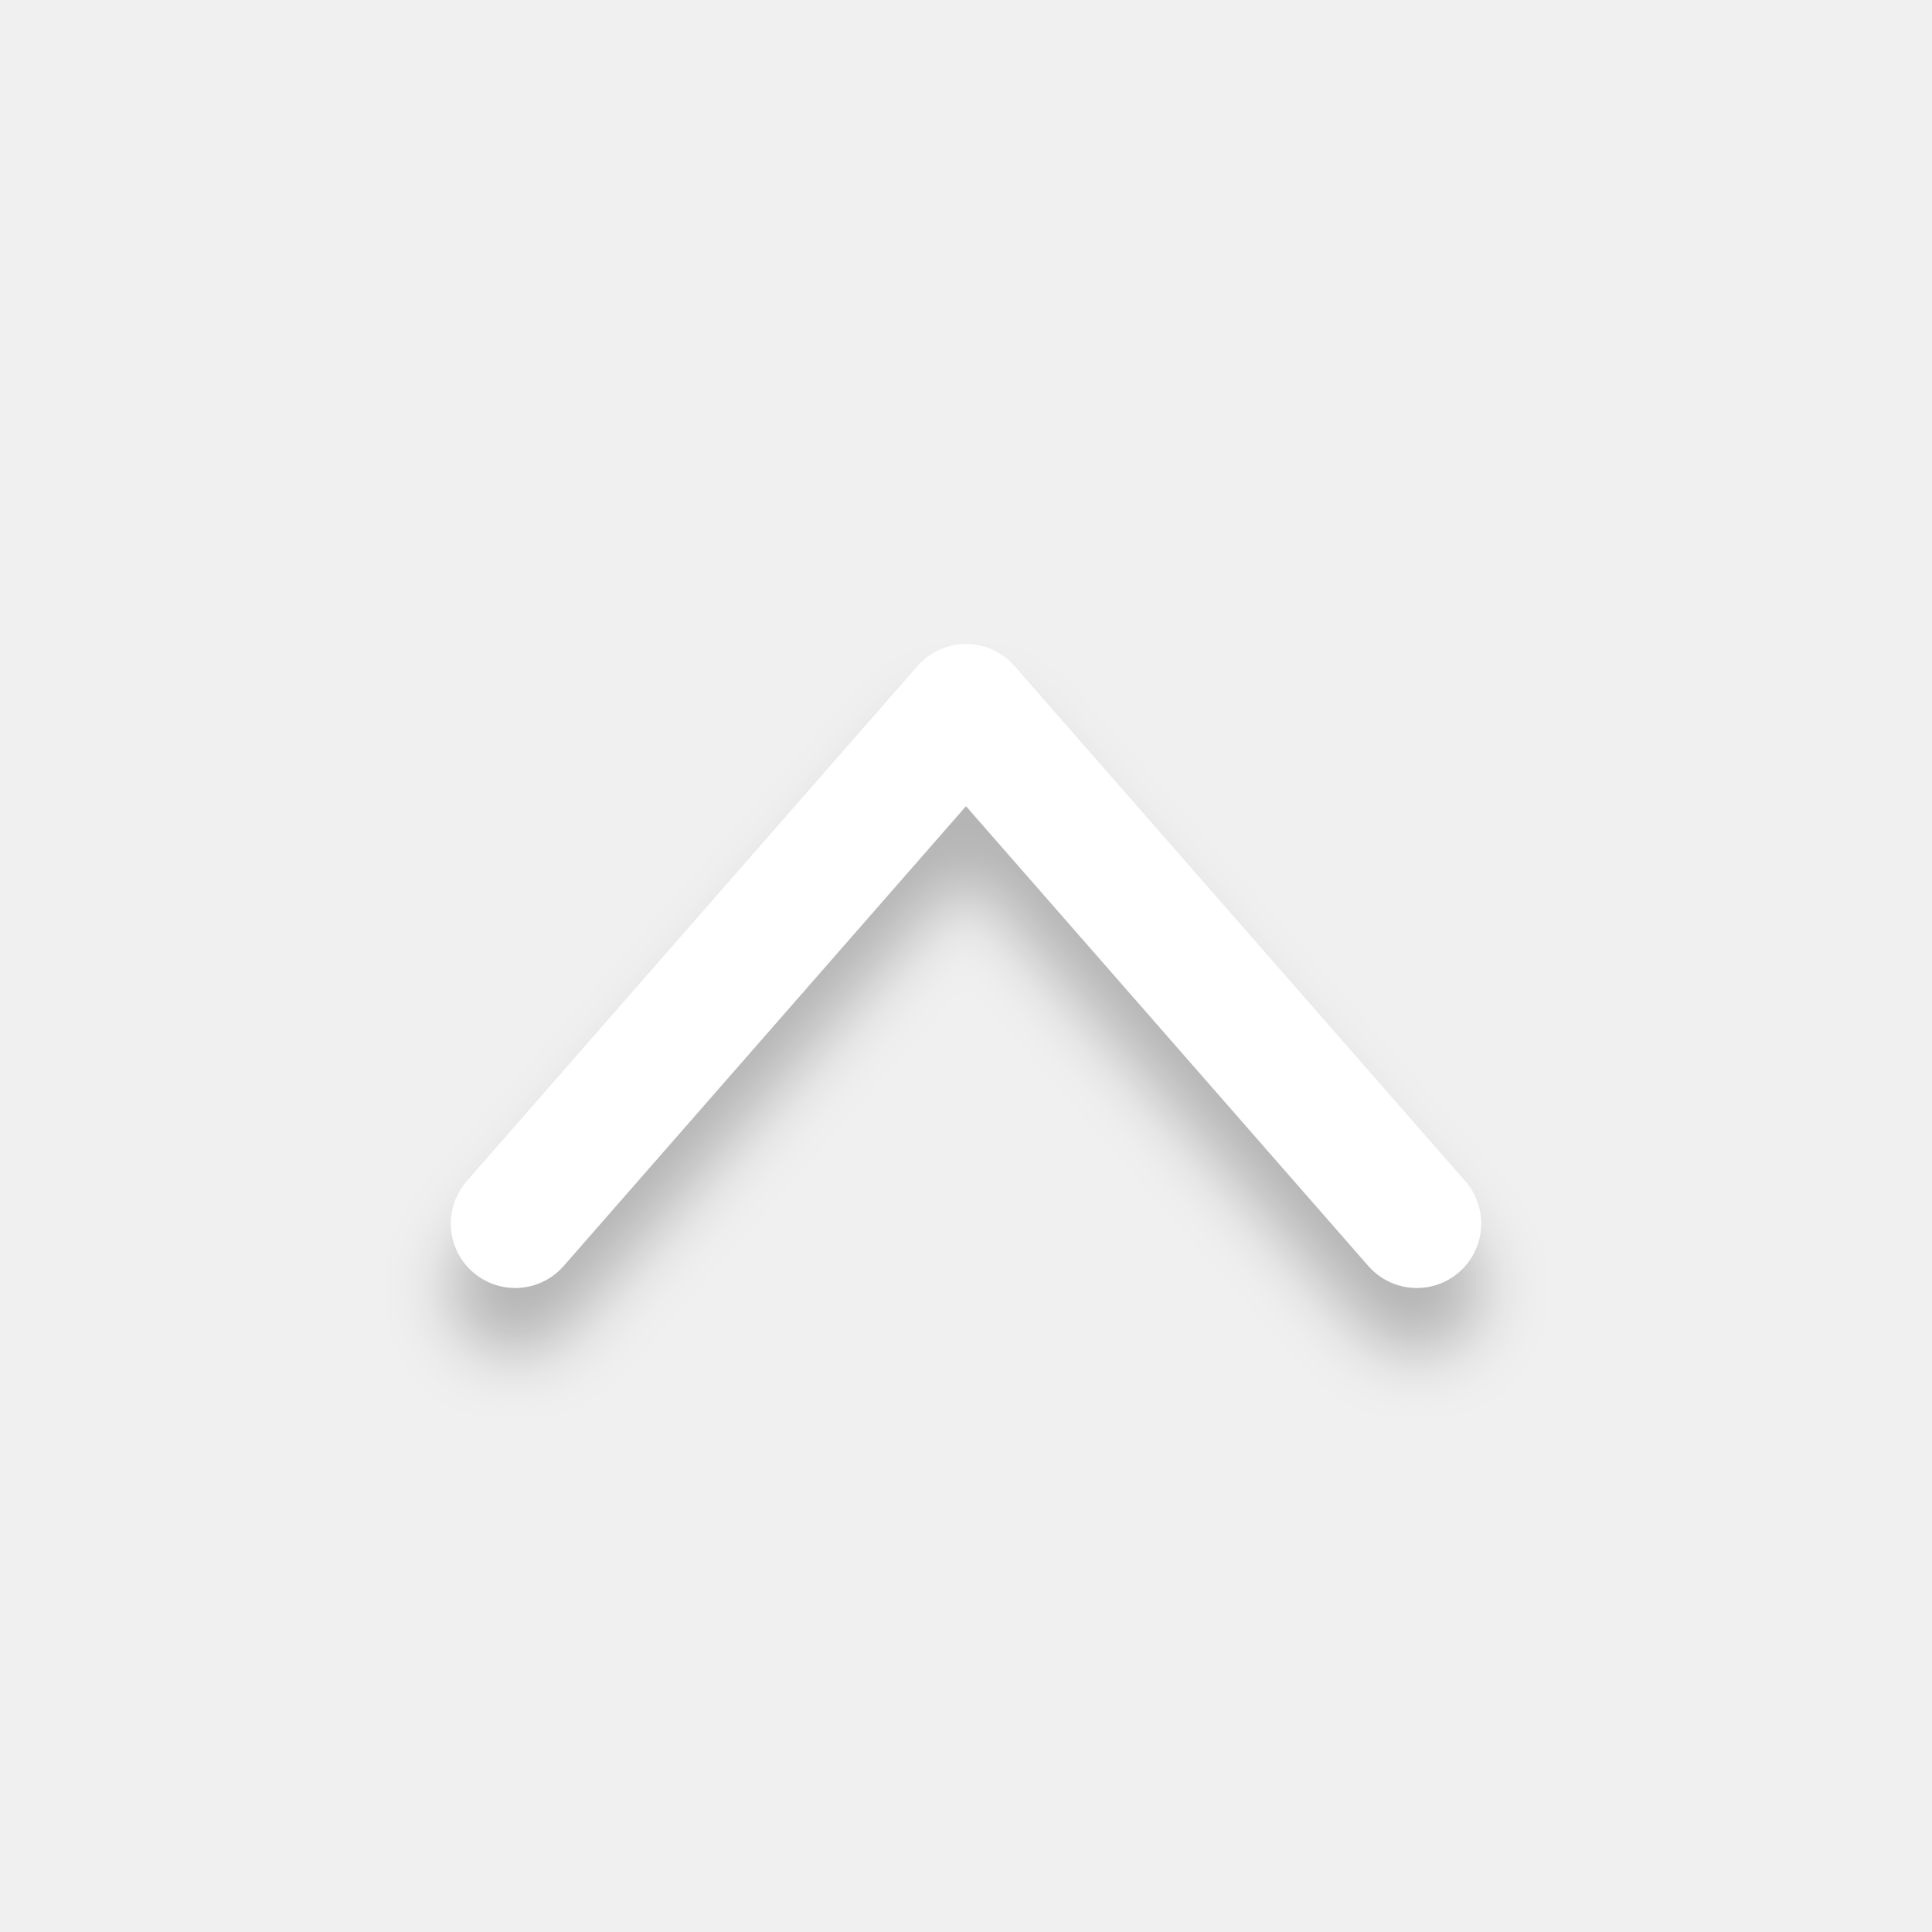
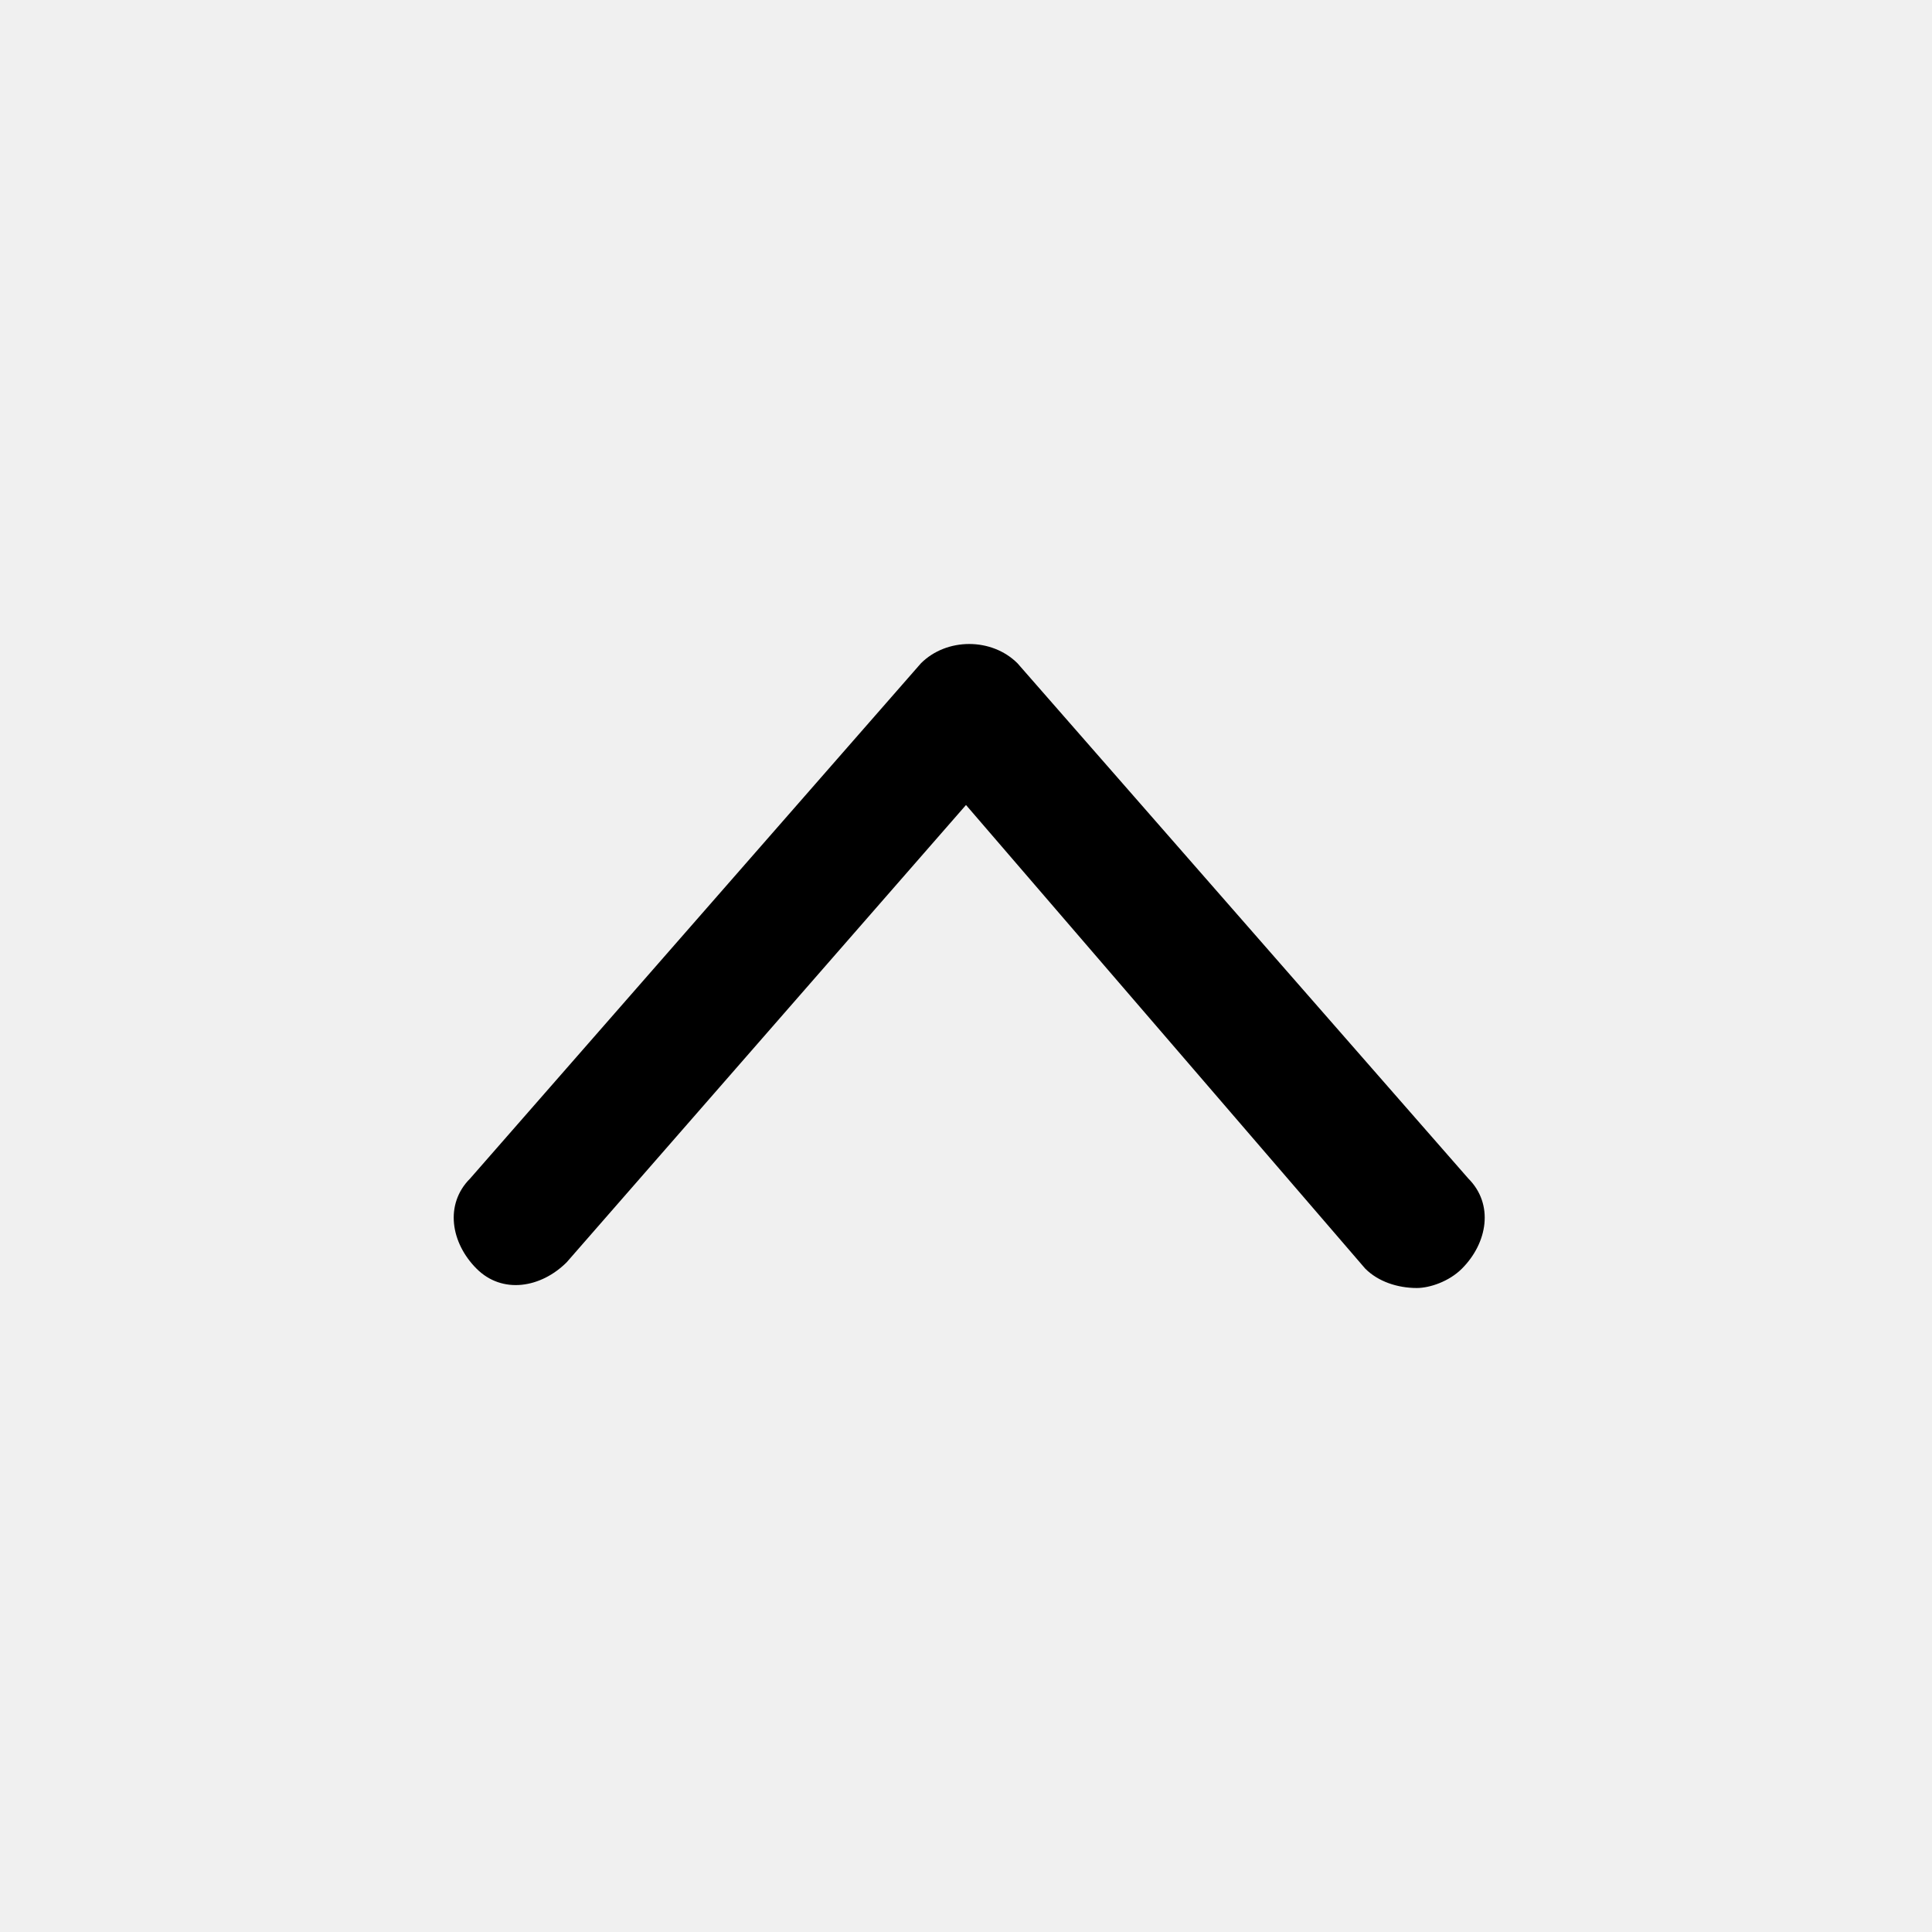
- <svg xmlns="http://www.w3.org/2000/svg" width="30" height="30" viewBox="0 0 30 30" fill="none">
-   <g filter="url(#filter0_d)">
-     <path d="M22 19L15 11L8 19" stroke="white" stroke-width="2" stroke-linecap="round" stroke-linejoin="round" />
-   </g>
-   <defs>
-     <filter id="filter0_d" x="6" y="10" width="18" height="12" filterUnits="userSpaceOnUse" color-interpolation-filters="sRGB">
-       <feFlood flood-opacity="0" result="BackgroundImageFix" />
-       <feColorMatrix in="SourceAlpha" type="matrix" values="0 0 0 0 0 0 0 0 0 0 0 0 0 0 0 0 0 0 127 0" />
-       <feOffset dy="1" />
-       <feGaussianBlur stdDeviation="0.5" />
-       <feColorMatrix type="matrix" values="0 0 0 0 0 0 0 0 0 0 0 0 0 0 0 0 0 0 0.25 0" />
-       <feBlend mode="normal" in2="BackgroundImageFix" result="effect1_dropShadow" />
-       <feBlend mode="normal" in="SourceGraphic" in2="effect1_dropShadow" result="shape" />
-     </filter>
-   </defs>
+ <svg xmlns="http://www.w3.org/2000/svg" viewBox="0 0 30 30">
+   <path d="M22,20c-0.3,0-0.6-0.1-0.8-0.3L15,12.5l-6.2,7.1c-0.4,0.4-1,0.5-1.4,0.1c-0.4-0.4-0.5-1-0.1-1.4l7-8c0.4-0.4,1.1-0.4,1.5,0l7,8c0.4,0.4,0.3,1-0.1,1.4C22.5,19.9,22.2,20,22,20z" />
</svg>
